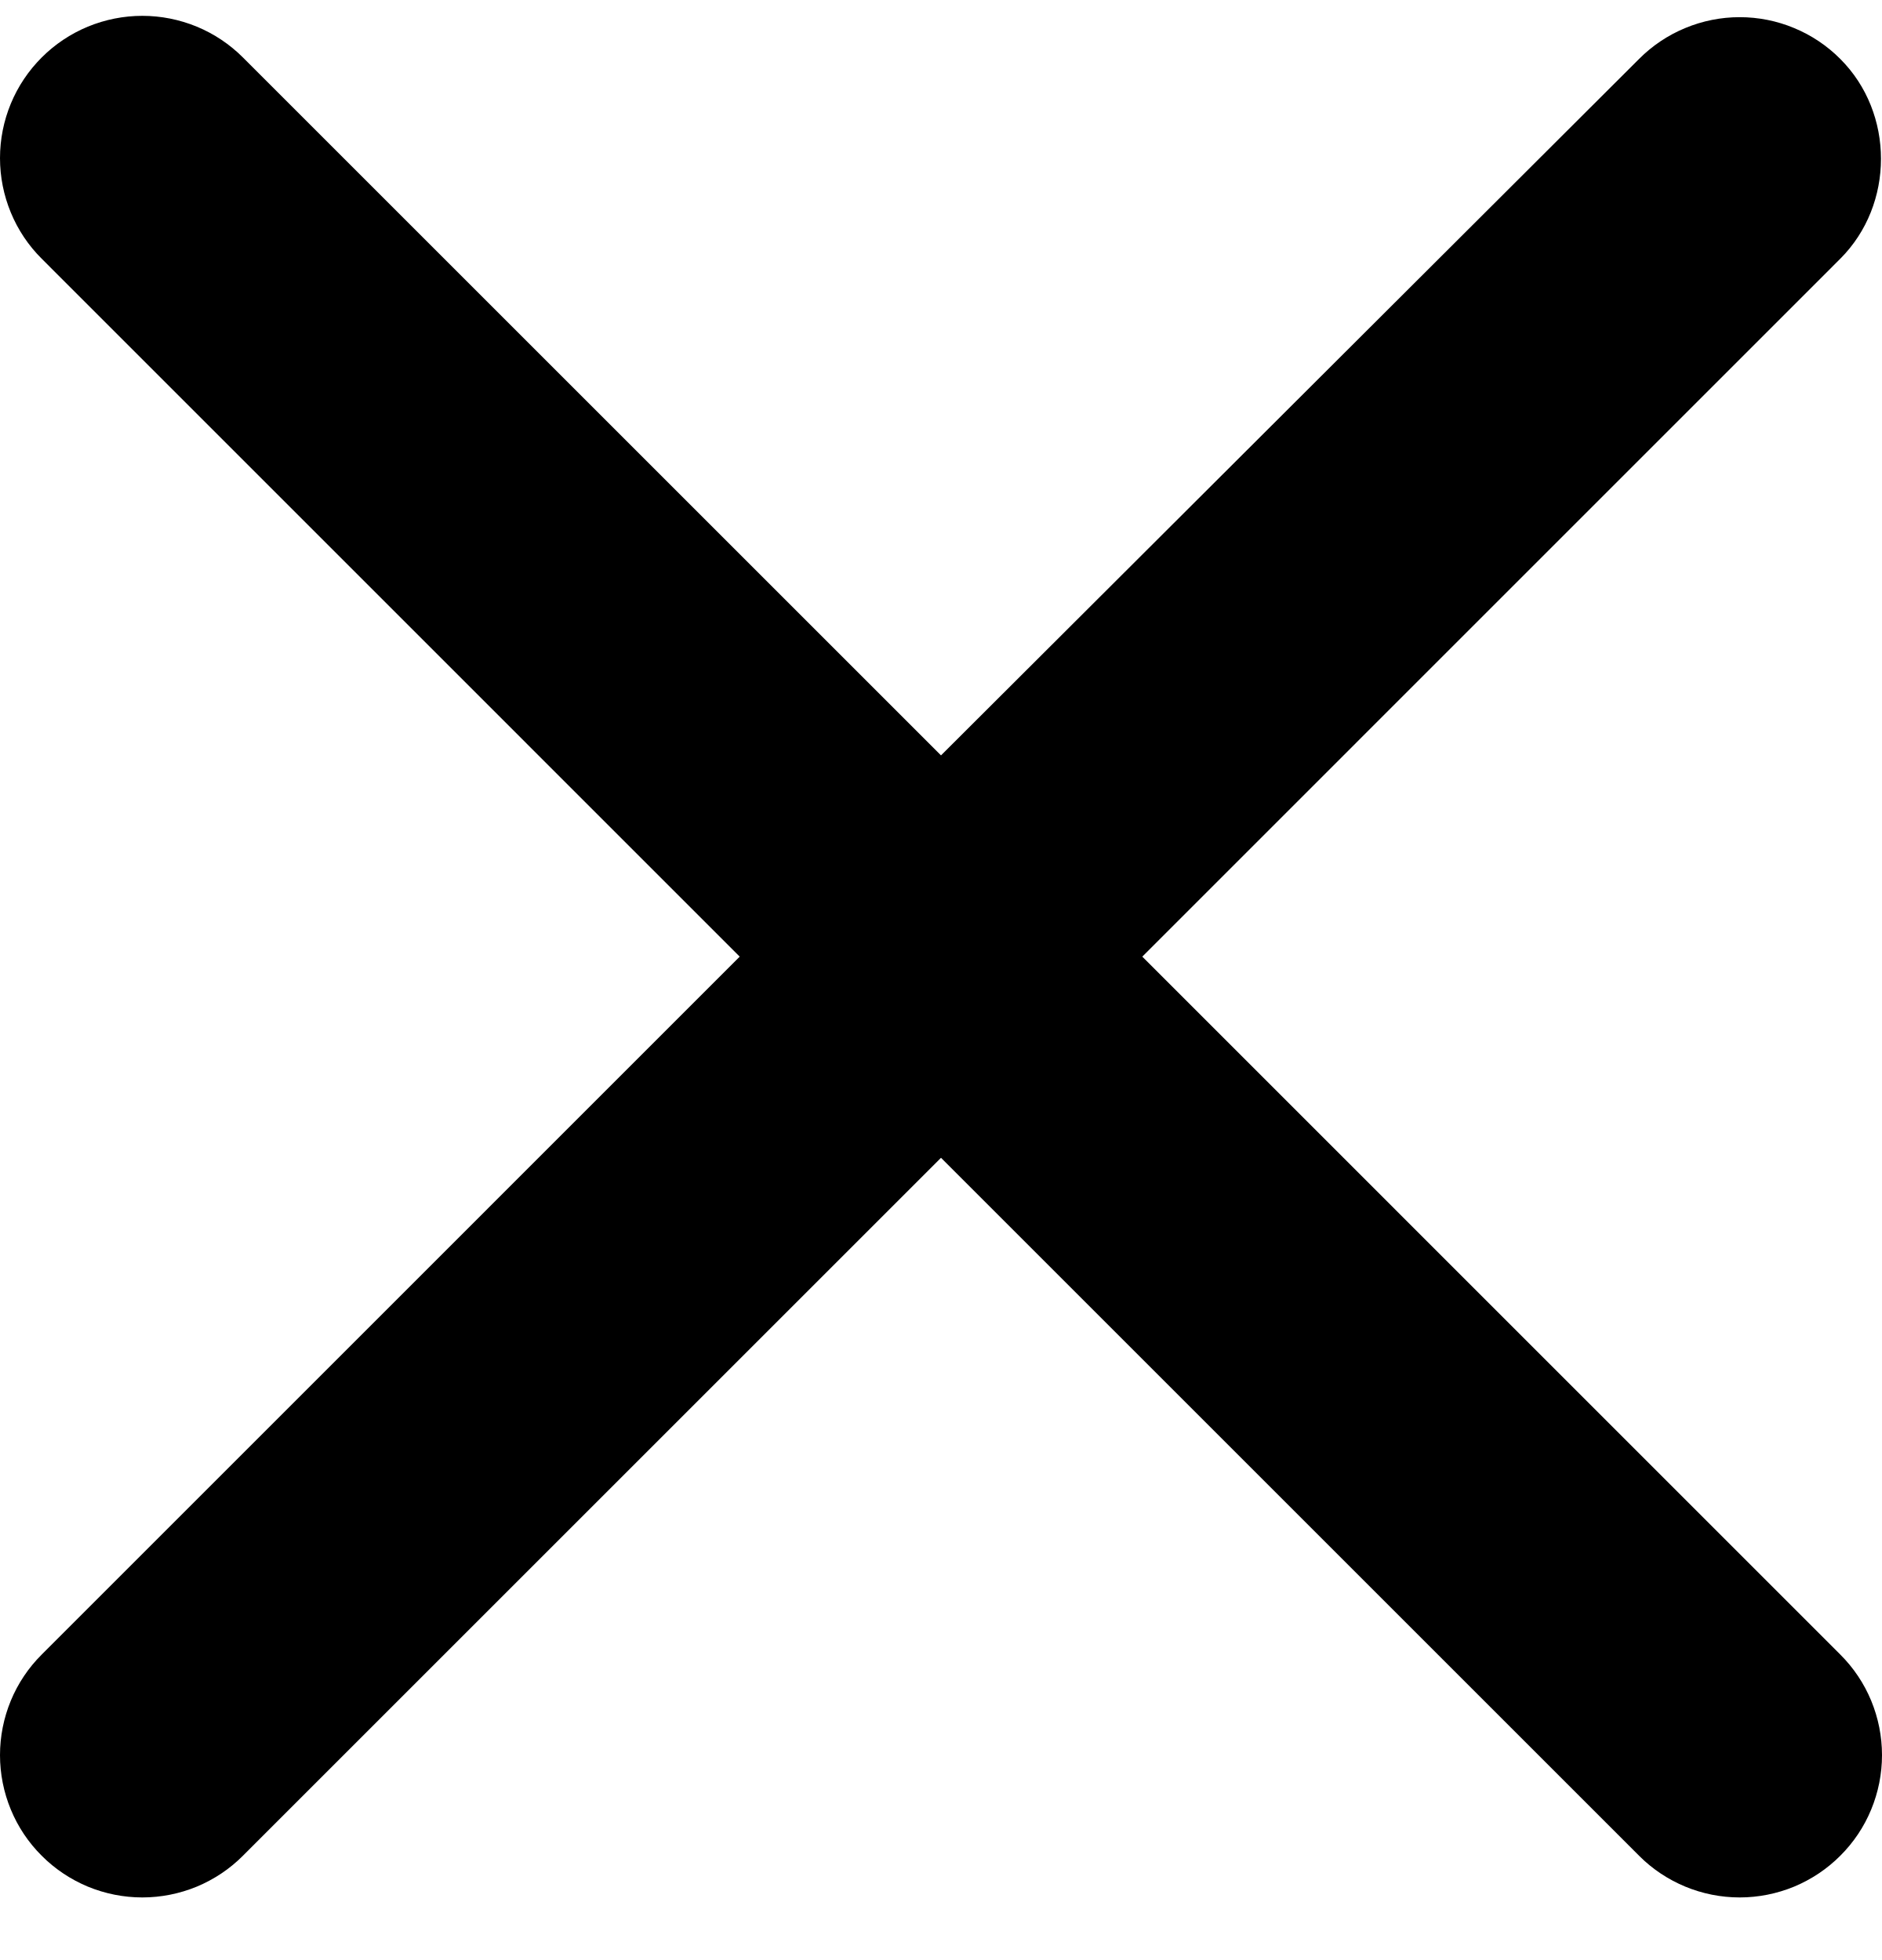
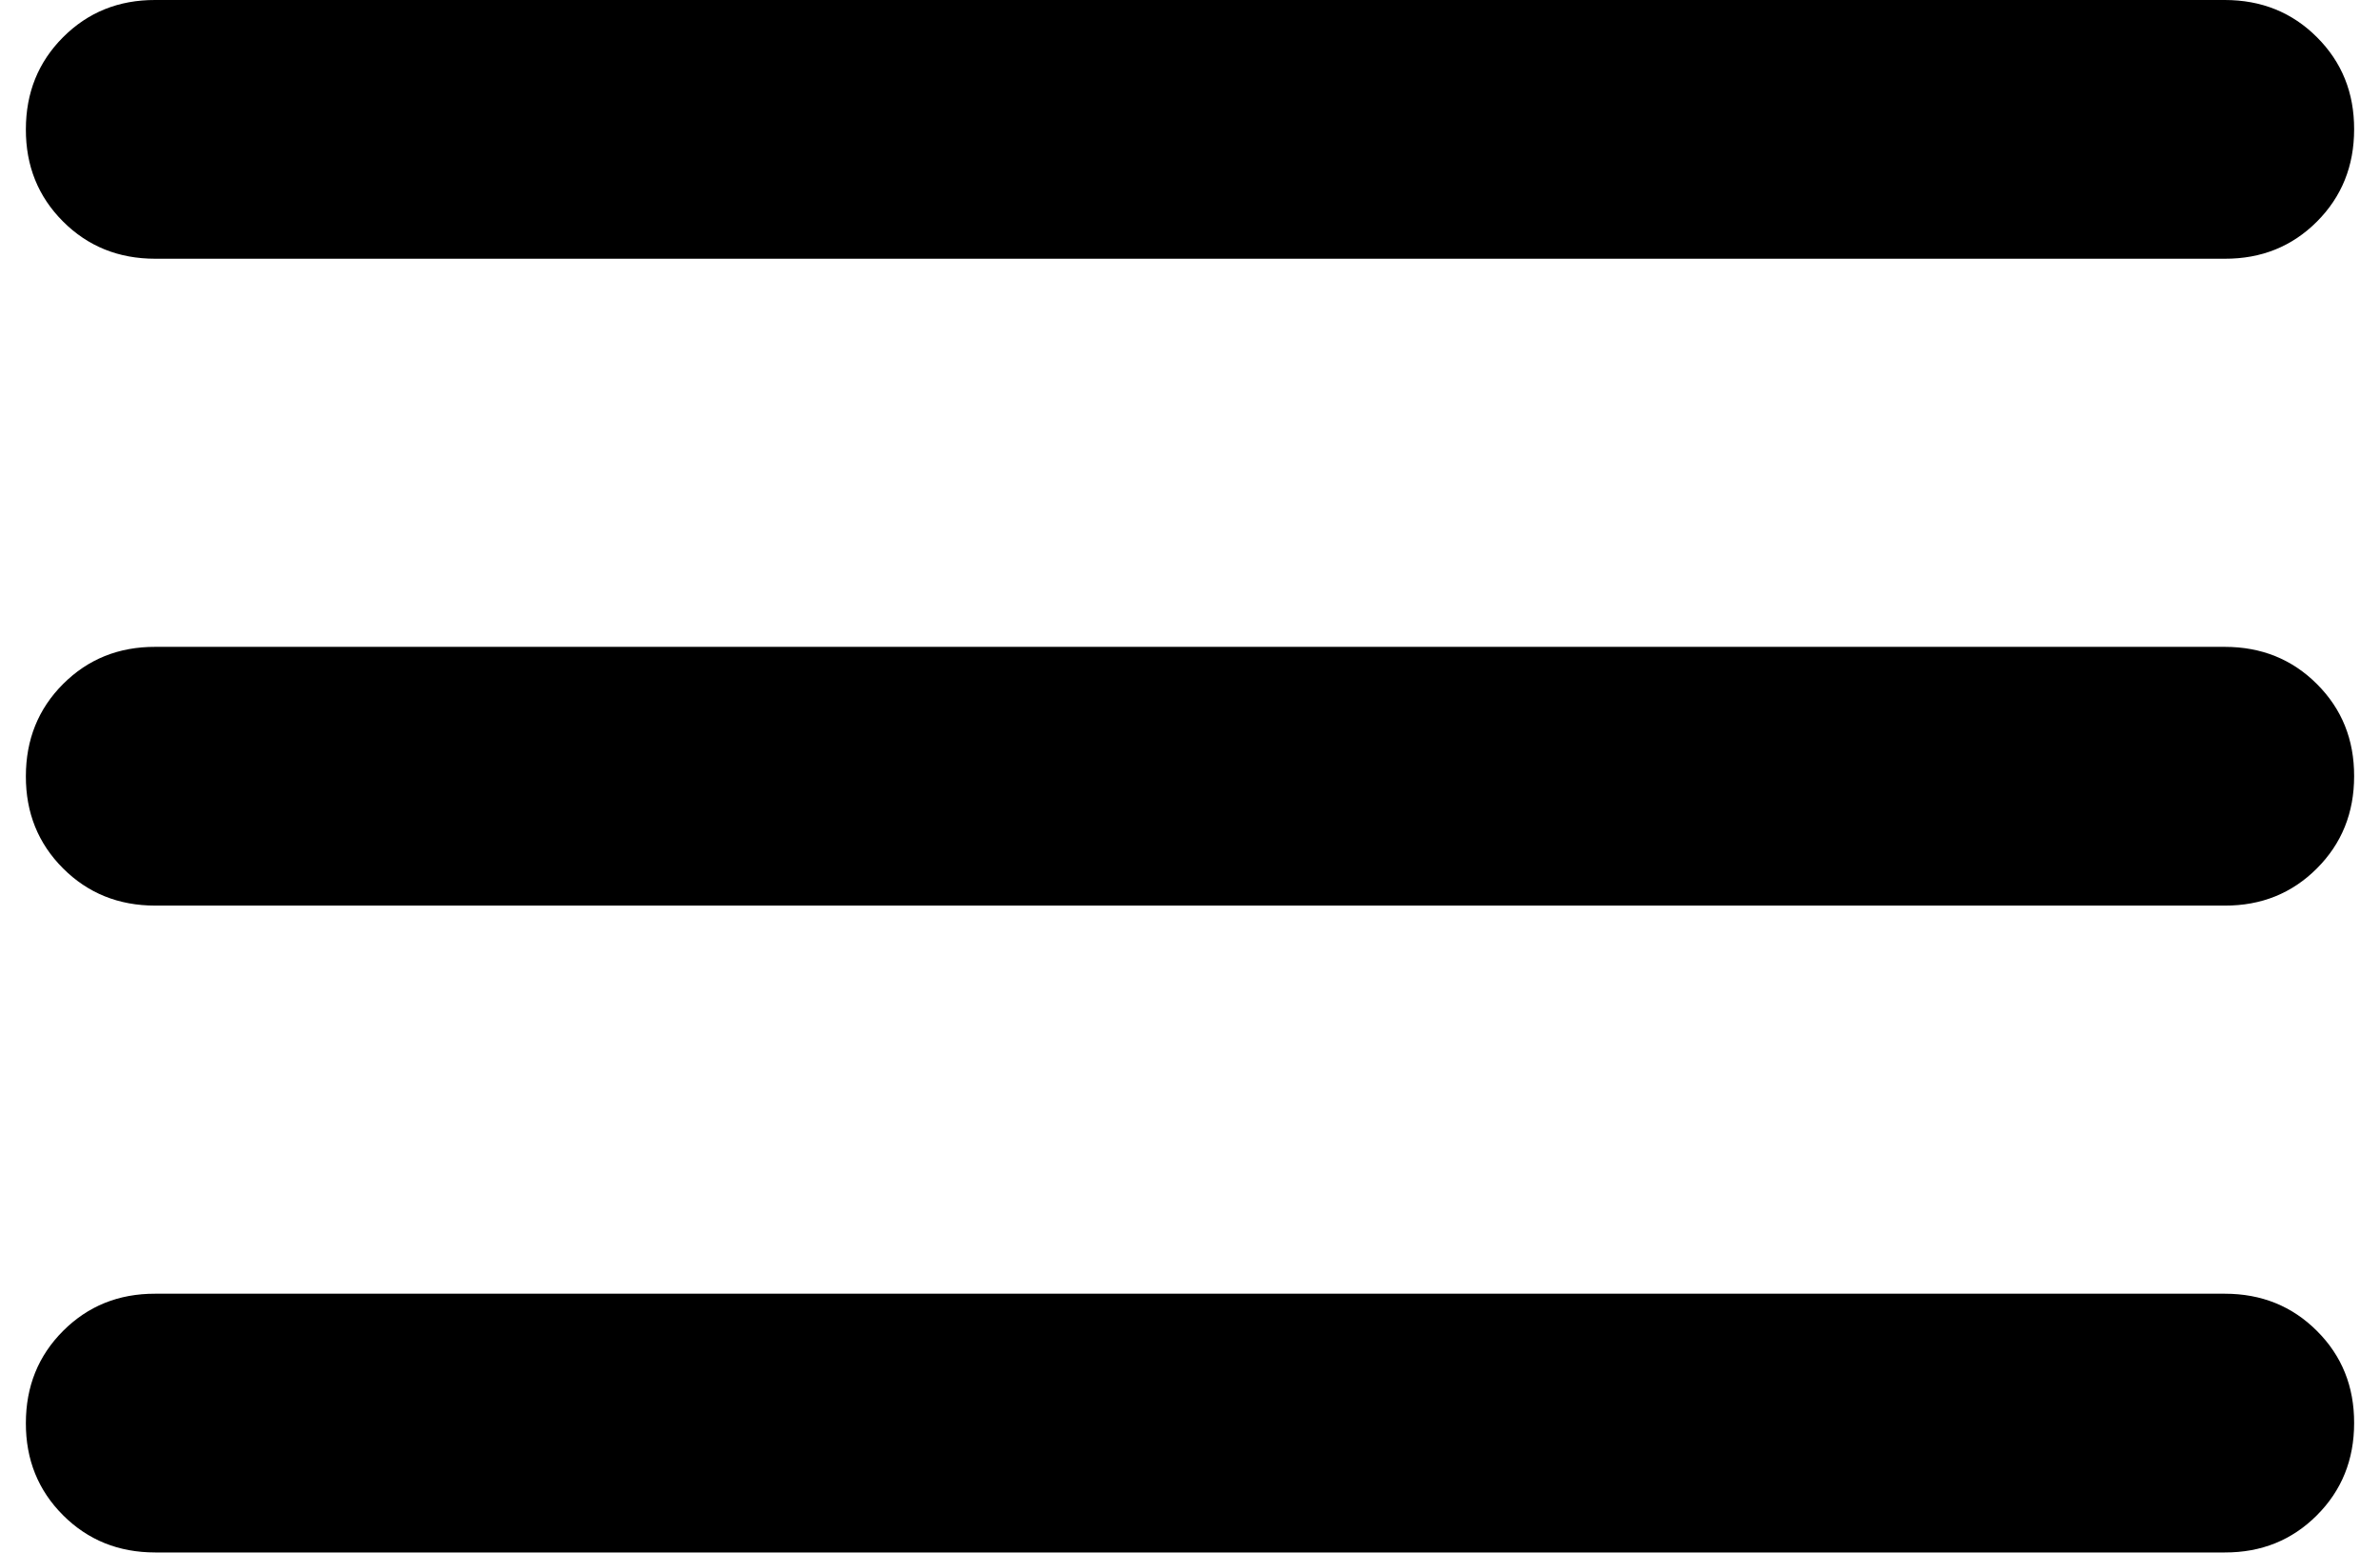
- <svg xmlns="http://www.w3.org/2000/svg" width="24" height="25" viewBox="0 0 24 25" fill="none">
-   <path d="M23.468 0.752C23.3 0.583 23.1 0.449 22.88 0.358C22.66 0.266 22.424 0.219 22.185 0.219C21.947 0.219 21.711 0.266 21.49 0.358C21.27 0.449 21.07 0.583 20.902 0.752L12 9.635L3.098 0.733C2.93 0.565 2.73 0.431 2.51 0.34C2.289 0.249 2.053 0.202 1.815 0.202C1.577 0.202 1.341 0.249 1.12 0.34C0.9 0.431 0.7 0.565 0.532 0.733C0.363 0.902 0.229 1.102 0.138 1.322C0.047 1.542 -1.7758e-09 1.778 0 2.017C1.7758e-09 2.255 0.047 2.491 0.138 2.711C0.229 2.932 0.363 3.132 0.532 3.3L9.433 12.202L0.532 21.104C0.363 21.272 0.229 21.472 0.138 21.692C0.047 21.913 0 22.148 0 22.387C0 22.625 0.047 22.861 0.138 23.081C0.229 23.302 0.363 23.502 0.532 23.67C0.7 23.839 0.9 23.972 1.12 24.064C1.341 24.155 1.577 24.202 1.815 24.202C2.053 24.202 2.289 24.155 2.51 24.064C2.73 23.972 2.93 23.839 3.098 23.67L12 14.768L20.902 23.67C21.07 23.839 21.27 23.972 21.491 24.064C21.711 24.155 21.947 24.202 22.185 24.202C22.423 24.202 22.659 24.155 22.88 24.064C23.1 23.972 23.3 23.839 23.468 23.67C23.637 23.502 23.771 23.302 23.862 23.081C23.953 22.861 24 22.625 24 22.387C24 22.148 23.953 21.913 23.862 21.692C23.771 21.472 23.637 21.272 23.468 21.104L14.567 12.202L23.468 3.3C24.16 2.608 24.16 1.443 23.468 0.752Z" fill="black" />
+ <svg xmlns="http://www.w3.org/2000/svg" width="46" height="30" viewBox="0 0 46 30" fill="none">
+   <path d="M3 30C2.292 30 1.698 29.76 1.218 29.28C0.738 28.8 0.498 28.207 0.5 27.5C0.5 26.792 0.74 26.198 1.22 25.718C1.7 25.238 2.293 24.998 3 25H43C43.708 25 44.303 25.24 44.782 25.72C45.263 26.2 45.502 26.793 45.5 27.5C45.5 28.208 45.26 28.802 44.78 29.282C44.3 29.762 43.707 30.002 43 30H3ZM3 17.5C2.292 17.5 1.698 17.26 1.218 16.78C0.738 16.3 0.498 15.707 0.5 15C0.5 14.292 0.74 13.697 1.22 13.217C1.7 12.738 2.293 12.498 3 12.5H43C43.708 12.5 44.303 12.74 44.782 13.22C45.263 13.7 45.502 14.293 45.5 15C45.5 15.708 45.26 16.302 44.78 16.782C44.3 17.262 43.707 17.502 43 17.5H3ZM3 5C2.292 5 1.698 4.76 1.218 4.28C0.738 3.8 0.498 3.207 0.5 2.5C0.5 1.792 0.74 1.198 1.22 0.718C1.7 0.238 2.293 -0.002 3 8.6505e-06H43C43.708 8.6505e-06 44.303 0.24 44.782 0.72C45.263 1.2 45.502 1.793 45.5 2.5C45.5 3.208 45.26 3.803 44.78 4.283C44.3 4.763 43.707 5.002 43 5H3Z" fill="black" />
</svg>
